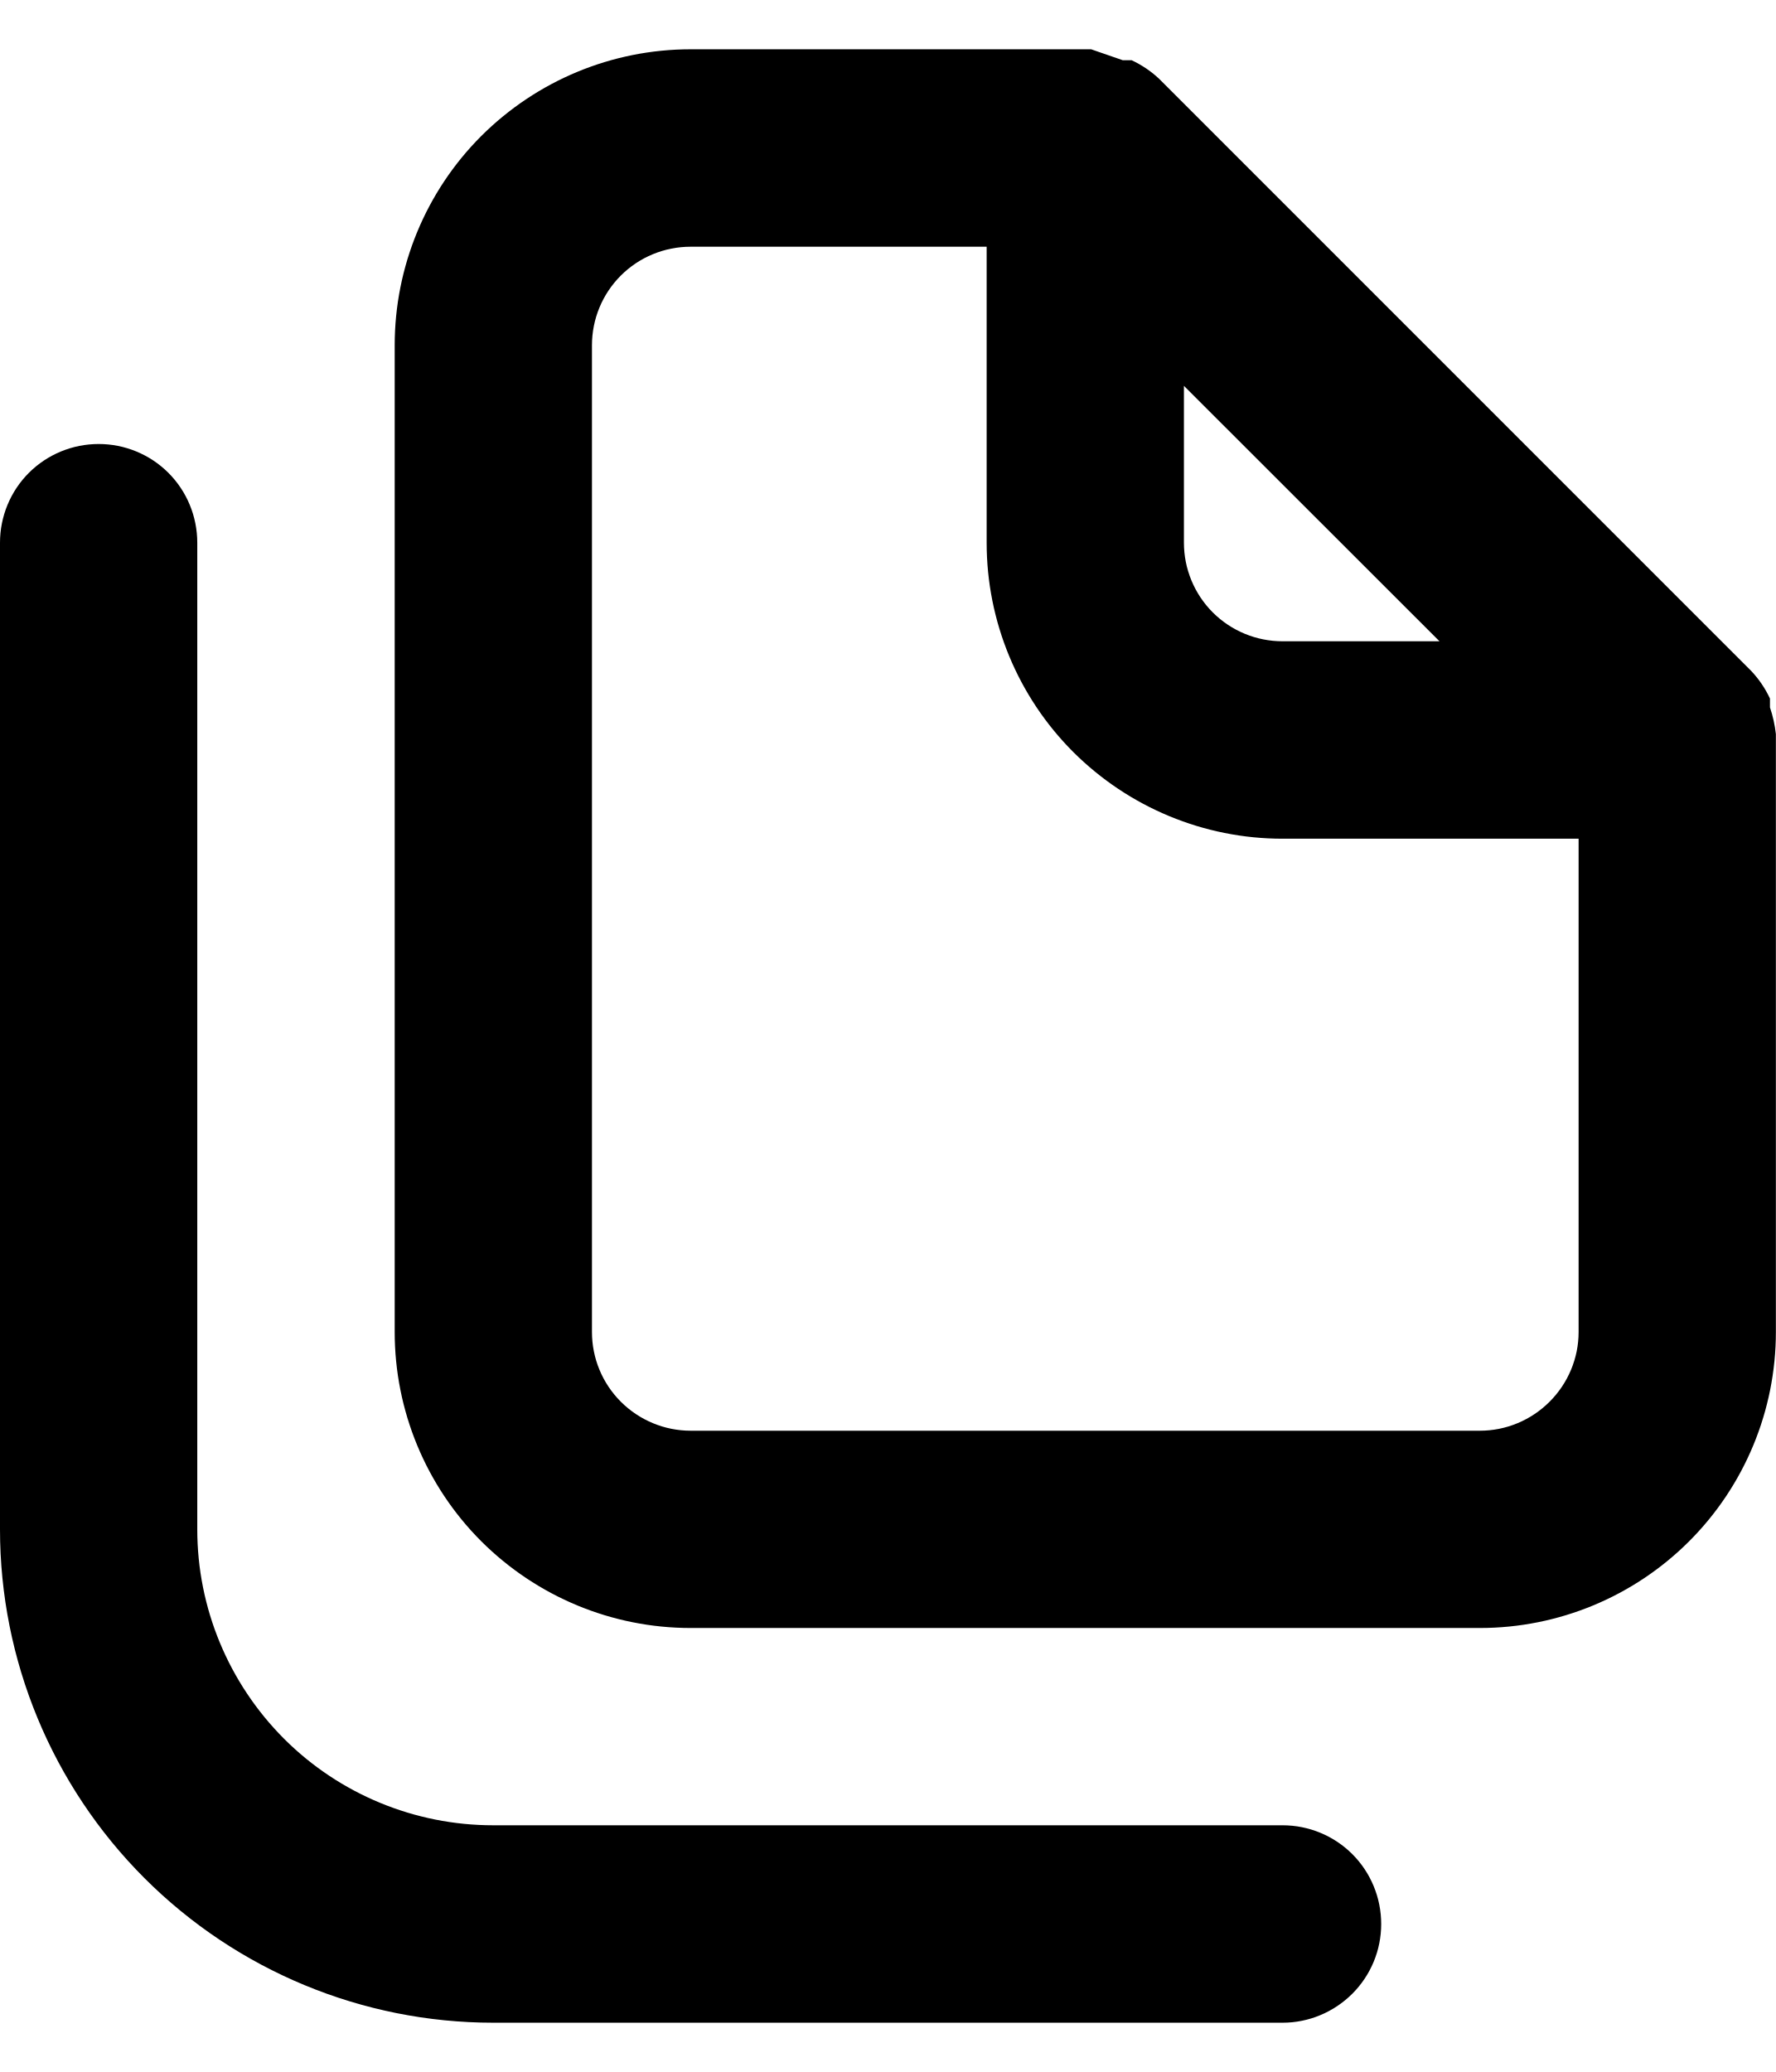
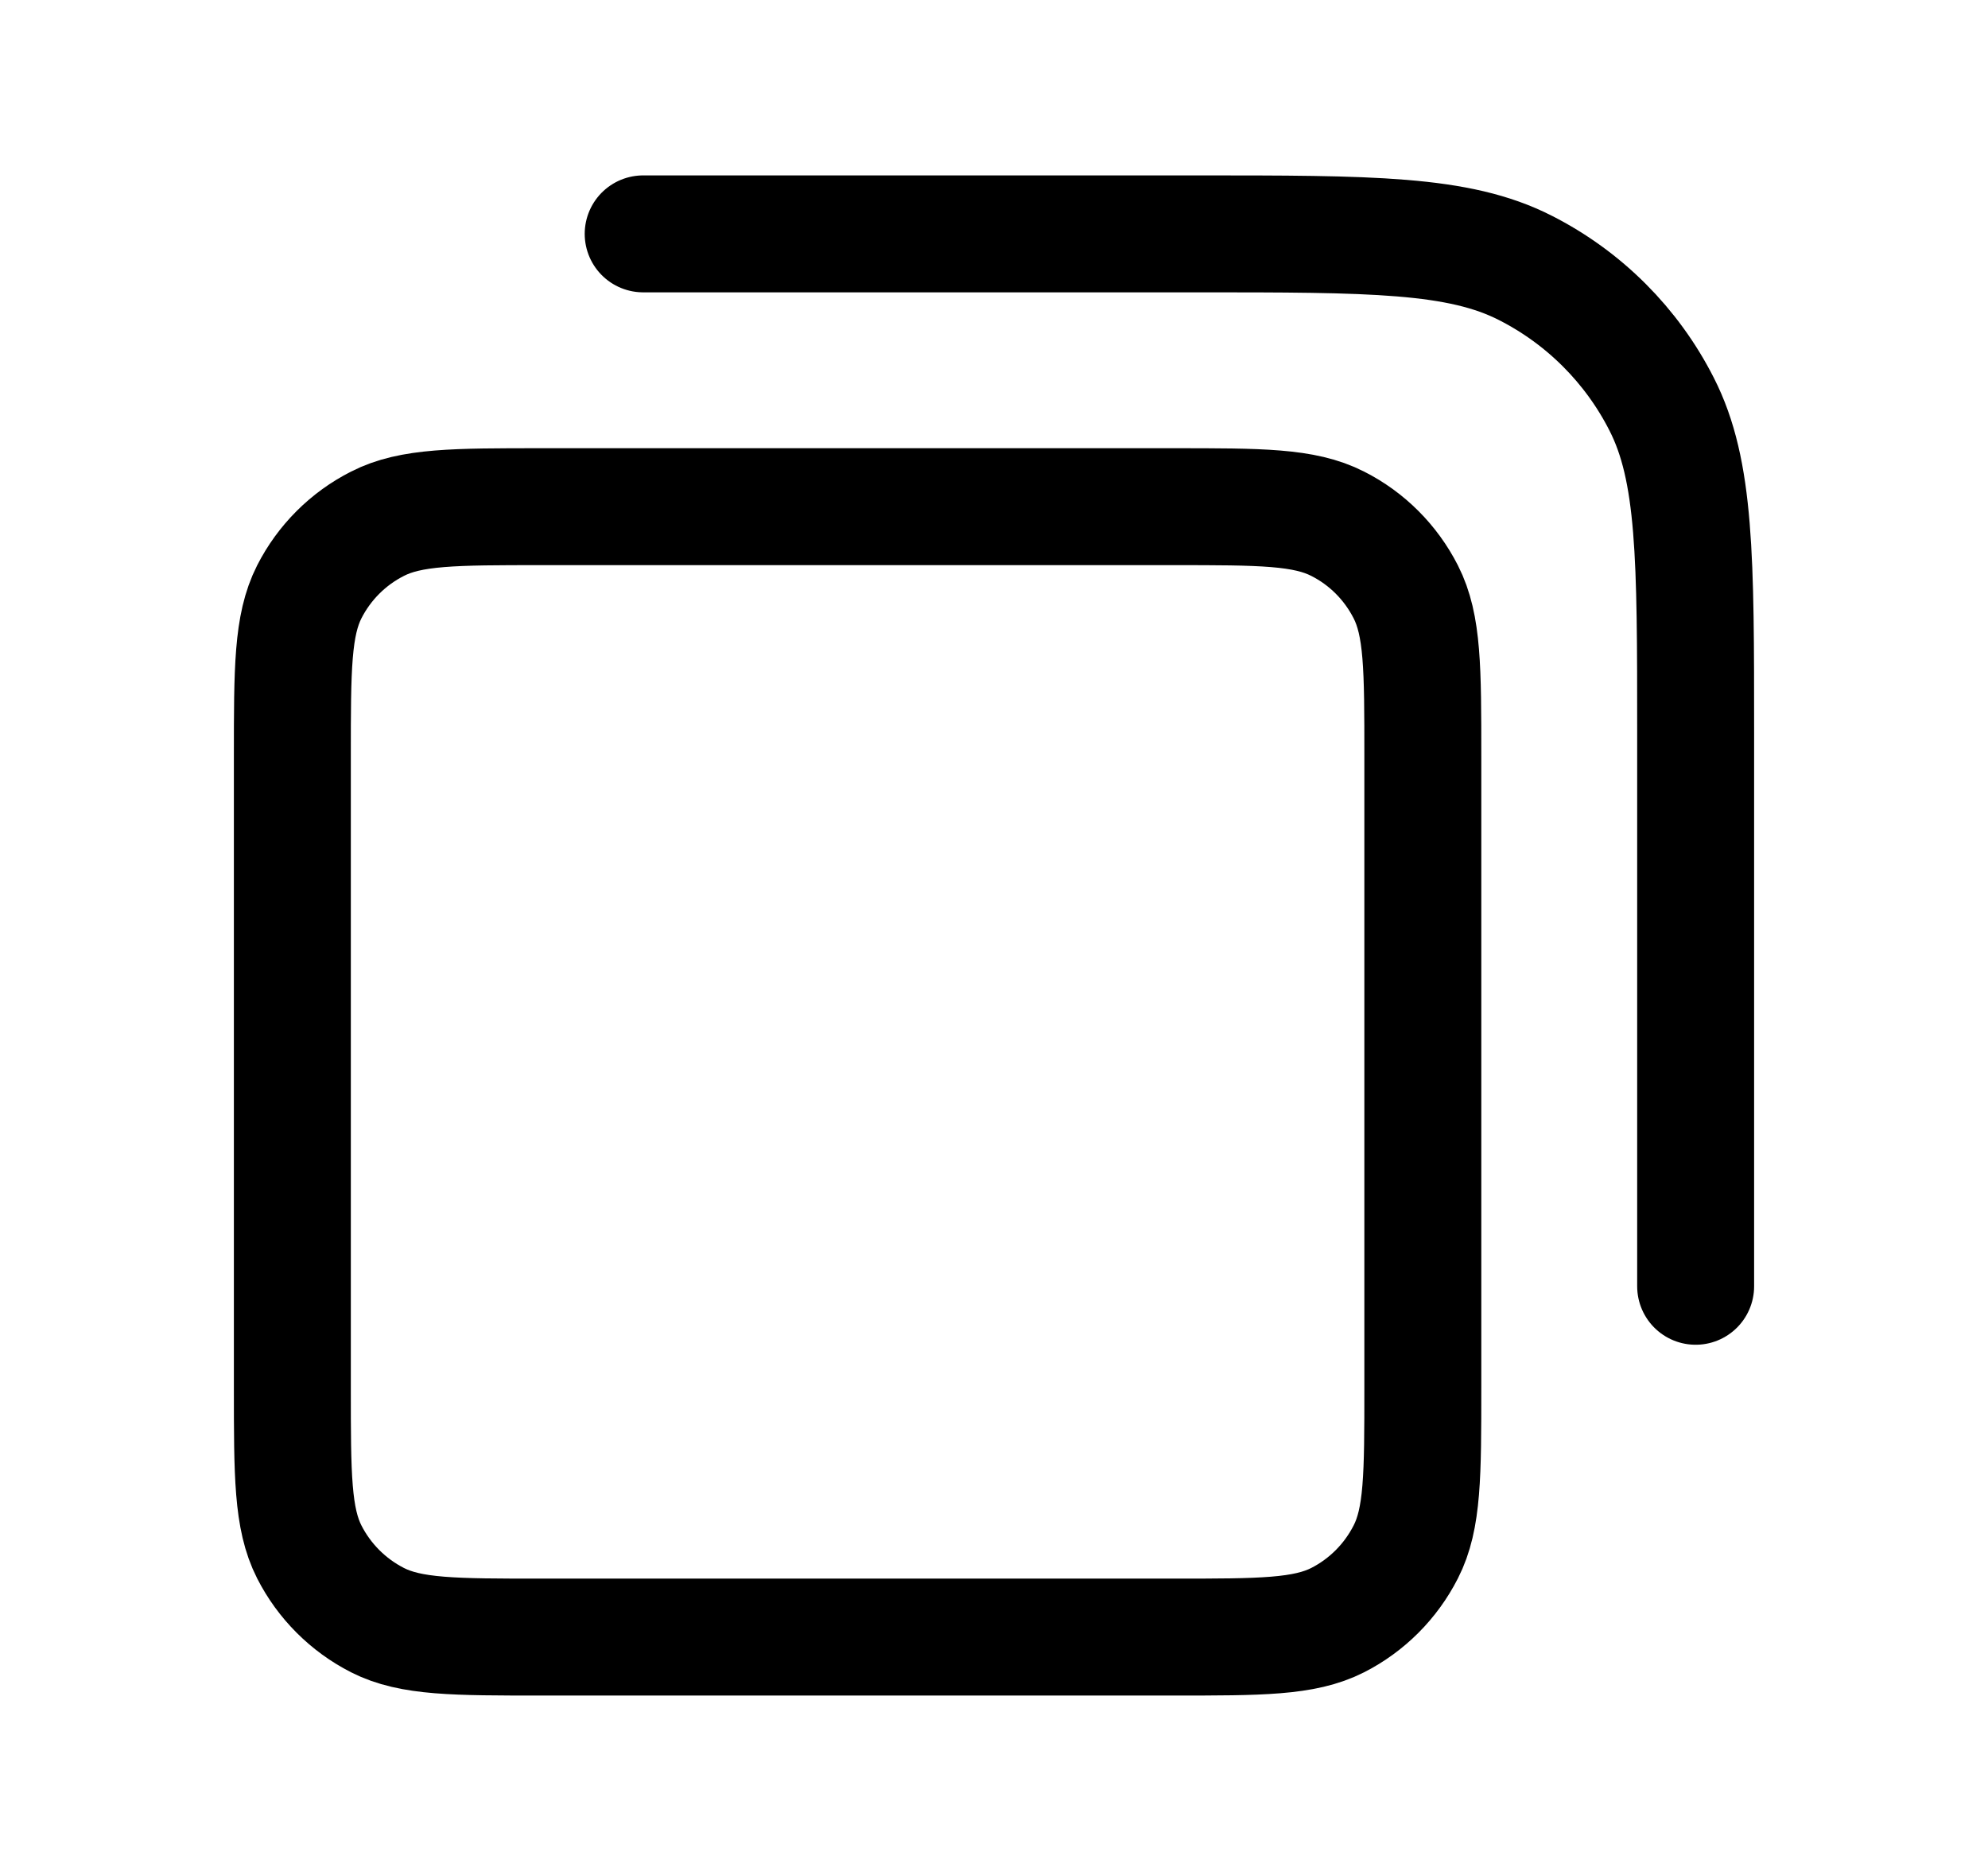
- <svg xmlns="http://www.w3.org/2000/svg" viewBox="0 0 12 14" fill="currentColor">
-   <path d="M8.667 12.333H3.333C2.803 12.333 2.294 12.123 1.919 11.748C1.544 11.372 1.333 10.864 1.333 10.333V3.667C1.333 3.49 1.263 3.32 1.138 3.195C1.013 3.07 0.843 3 0.667 3C0.49 3 0.32 3.07 0.195 3.195C0.07 3.32 0 3.49 0 3.667V10.333C0 11.217 0.351 12.065 0.976 12.69C1.601 13.315 2.449 13.667 3.333 13.667H8.667C8.843 13.667 9.013 13.596 9.138 13.471C9.263 13.346 9.333 13.177 9.333 13C9.333 12.823 9.263 12.653 9.138 12.528C9.013 12.403 8.843 12.333 8.667 12.333ZM12 4.96C11.993 4.899 11.98 4.838 11.96 4.78V4.72C11.928 4.651 11.885 4.588 11.833 4.533L7.833 0.533C7.778 0.481 7.715 0.439 7.647 0.407H7.587L7.373 0.333H4.667C4.136 0.333 3.628 0.544 3.252 0.919C2.877 1.294 2.667 1.803 2.667 2.333V9C2.667 9.53 2.877 10.039 3.252 10.414C3.628 10.789 4.136 11 4.667 11H10C10.53 11 11.039 10.789 11.414 10.414C11.789 10.039 12 9.53 12 9V5C12 5 12 5 12 4.96ZM8 2.607L9.727 4.333H8.667C8.49 4.333 8.32 4.263 8.195 4.138C8.07 4.013 8 3.843 8 3.667V2.607ZM10.667 9C10.667 9.177 10.596 9.346 10.471 9.471C10.346 9.596 10.177 9.667 10 9.667H4.667C4.49 9.667 4.32 9.596 4.195 9.471C4.07 9.346 4 9.177 4 9V2.333C4 2.156 4.07 1.987 4.195 1.862C4.32 1.737 4.49 1.667 4.667 1.667H6.667V3.667C6.667 4.197 6.877 4.706 7.252 5.081C7.628 5.456 8.136 5.667 8.667 5.667H10.667V9Z" />
+ <svg xmlns="http://www.w3.org/2000/svg" viewBox="0 0 17 16" fill="none">
+   <path d="M5.5 2H10.233C11.727 2 12.473 2 13.044 2.291C13.546 2.546 13.954 2.954 14.209 3.456C14.5 4.026 14.5 4.773 14.5 6.267V11M4.633 14H10.033C10.78 14 11.153 14 11.439 13.855C11.69 13.727 11.893 13.523 12.021 13.272C12.167 12.987 12.167 12.613 12.167 11.867V6.467C12.167 5.72 12.167 5.347 12.021 5.061C11.893 4.81 11.69 4.606 11.439 4.479C11.153 4.333 10.78 4.333 10.033 4.333H4.633C3.887 4.333 3.513 4.333 3.228 4.479C2.977 4.606 2.773 4.81 2.645 5.061C2.5 5.347 2.5 5.72 2.5 6.467V11.867C2.5 12.613 2.5 12.987 2.645 13.272C2.773 13.523 2.977 13.727 3.228 13.855C3.513 14 3.887 14 4.633 14Z" stroke="currentColor" stroke-linecap="round" stroke-linejoin="round" />
</svg>
